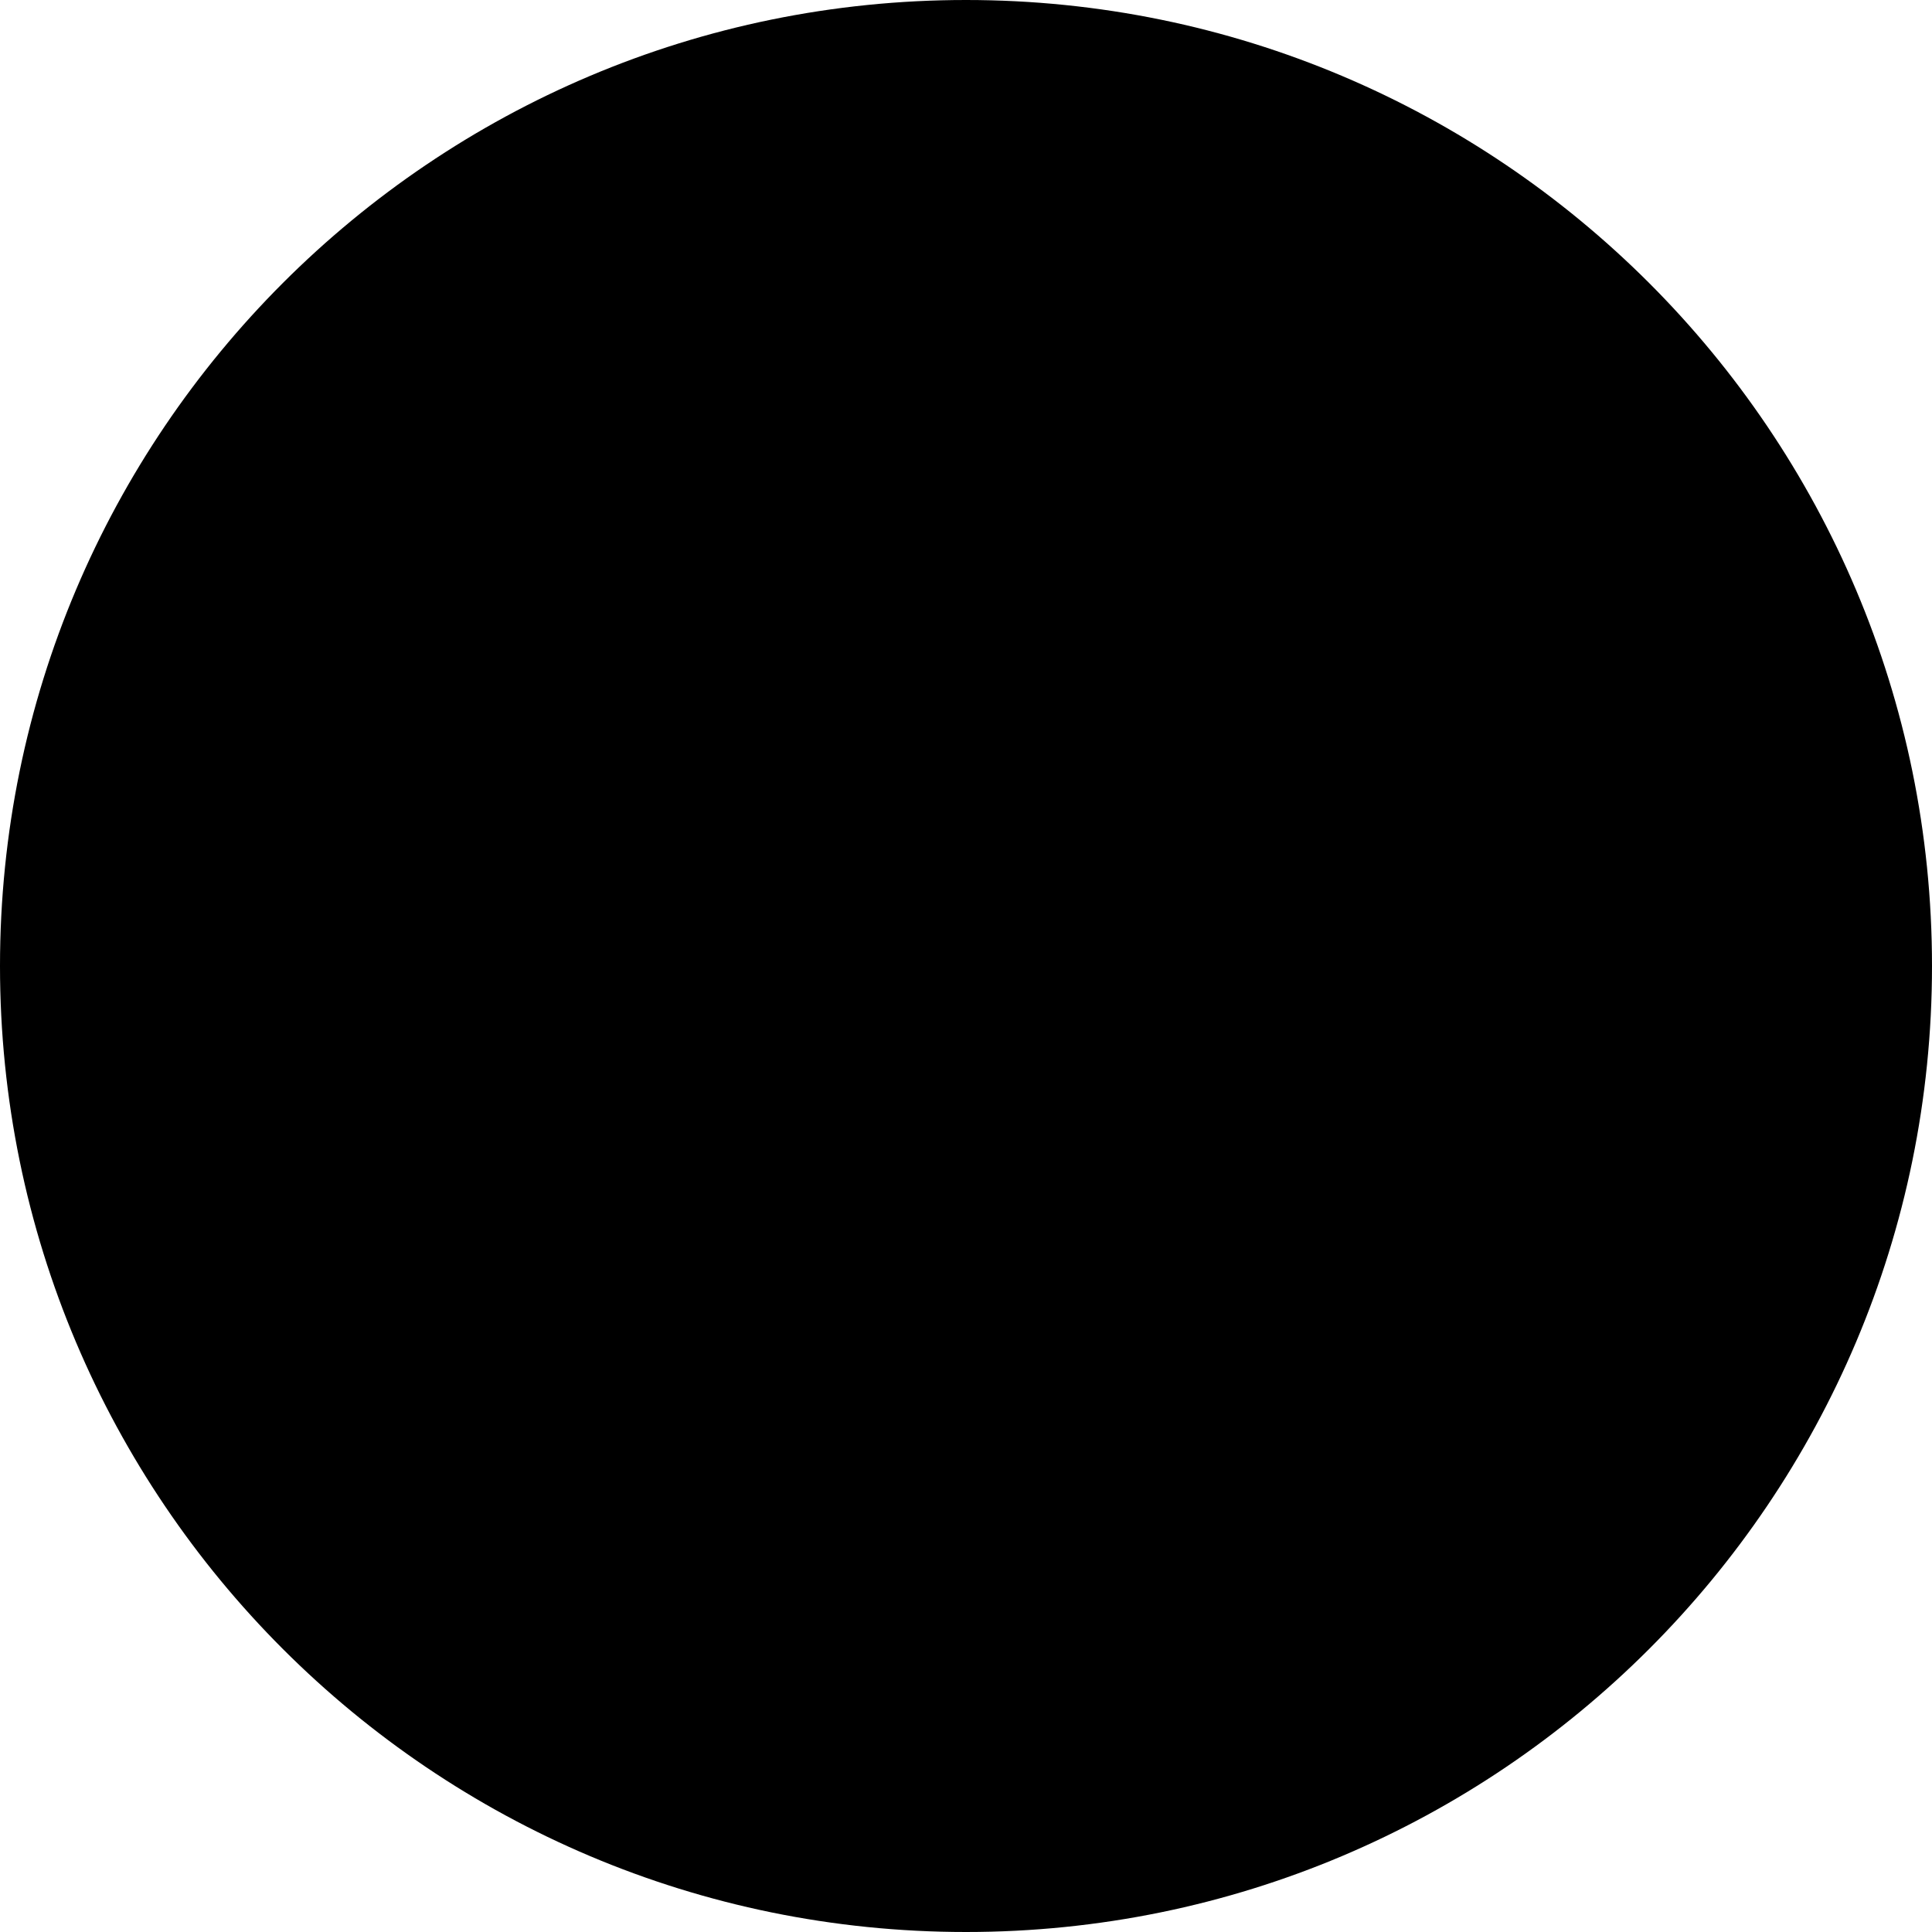
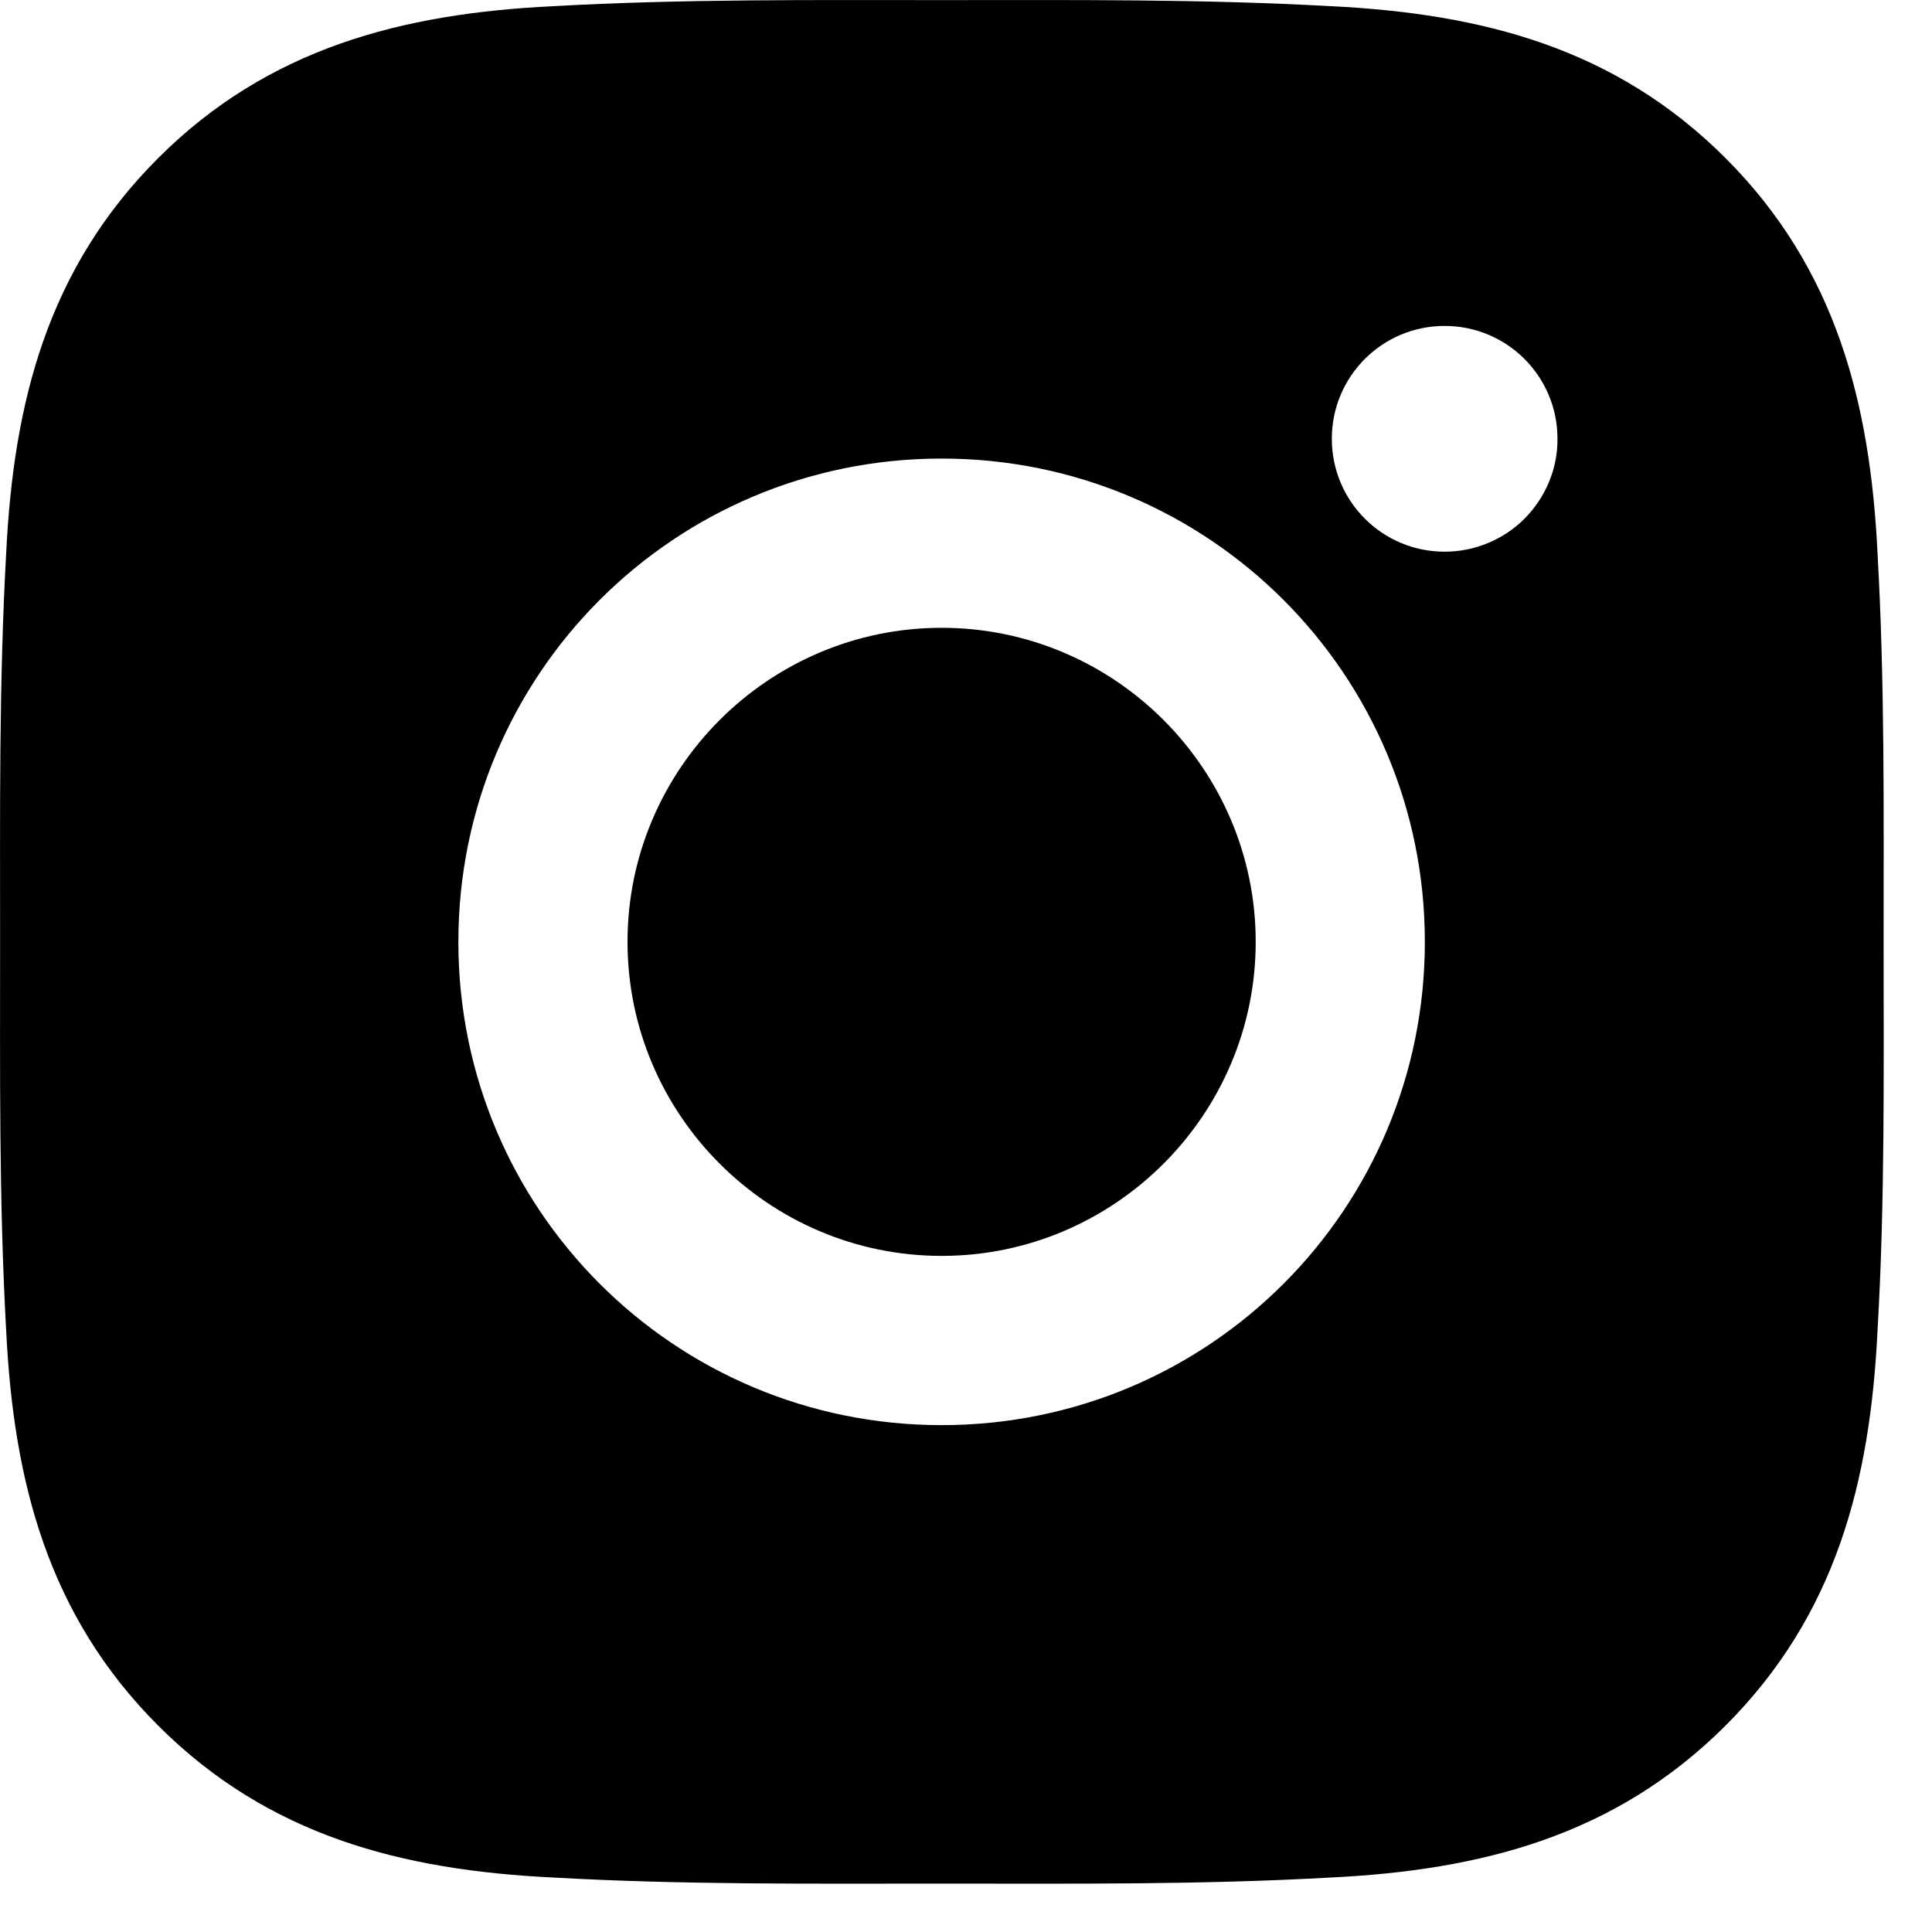
- <svg xmlns="http://www.w3.org/2000/svg" width="39" height="39" viewBox="0 0 39 39">
-   <circle cx="19.5" cy="19.5" r="19.5" fill="inherit" />
-   <path d="M19.748 16.499C17.957 16.499 16.496 17.96 16.496 19.75C16.496 21.54 17.957 23.001 19.748 23.001C21.538 23.001 22.999 21.54 22.999 19.75C22.999 17.96 21.538 16.499 19.748 16.499ZM29.499 19.75C29.499 18.404 29.512 17.069 29.436 15.725C29.36 14.164 29.004 12.779 27.863 11.637C26.719 10.493 25.336 10.14 23.775 10.064C22.428 9.989 21.094 10.001 19.75 10.001C18.404 10.001 17.069 9.989 15.725 10.064C14.164 10.14 12.779 10.496 11.637 11.637C10.493 12.781 10.14 14.164 10.064 15.725C9.989 17.072 10.001 18.406 10.001 19.75C10.001 21.094 9.989 22.431 10.064 23.775C10.14 25.336 10.496 26.721 11.637 27.863C12.781 29.007 14.164 29.36 15.725 29.436C17.072 29.512 18.406 29.499 19.75 29.499C21.096 29.499 22.431 29.512 23.775 29.436C25.336 29.36 26.721 29.004 27.863 27.863C29.007 26.719 29.36 25.336 29.436 23.775C29.514 22.431 29.499 21.096 29.499 19.75ZM19.748 24.753C16.979 24.753 14.745 22.518 14.745 19.75C14.745 16.982 16.979 14.747 19.748 14.747C22.516 14.747 24.75 16.982 24.75 19.75C24.75 22.518 22.516 24.753 19.748 24.753ZM24.955 15.711C24.309 15.711 23.787 15.189 23.787 14.542C23.787 13.896 24.309 13.374 24.955 13.374C25.602 13.374 26.123 13.896 26.123 14.542C26.124 14.696 26.094 14.848 26.035 14.99C25.976 15.132 25.89 15.261 25.782 15.369C25.673 15.477 25.544 15.564 25.402 15.622C25.261 15.681 25.109 15.711 24.955 15.711Z" fill="inherit" />
+ <svg xmlns="http://www.w3.org/2000/svg" width="20" height="20" viewBox="0 0 20 20">
+   <path d="M9.748 6.499C7.957 6.499 6.496 7.96 6.496 9.75C6.496 11.54 7.957 13.001 9.748 13.001C11.538 13.001 12.999 11.54 12.999 9.75C12.999 7.96 11.538 6.499 9.748 6.499ZM19.499 9.75C19.499 8.404 19.512 7.069 19.436 5.725C19.36 4.164 19.004 2.779 17.863 1.637C16.719 0.493 15.336 0.14 13.775 0.064C12.428 -0.011 11.094 0.001 9.75 0.001C8.404 0.001 7.069 -0.011 5.725 0.064C4.164 0.14 2.779 0.496 1.637 1.637C0.493 2.781 0.14 4.164 0.064 5.725C-0.011 7.072 0.001 8.406 0.001 9.75C0.001 11.094 -0.011 12.431 0.064 13.775C0.14 15.336 0.496 16.721 1.637 17.863C2.781 19.007 4.164 19.36 5.725 19.436C7.072 19.512 8.406 19.499 9.75 19.499C11.096 19.499 12.431 19.512 13.775 19.436C15.336 19.36 16.721 19.004 17.863 17.863C19.007 16.719 19.36 15.336 19.436 13.775C19.514 12.431 19.499 11.096 19.499 9.75ZM9.748 14.753C6.979 14.753 4.745 12.518 4.745 9.75C4.745 6.982 6.979 4.747 9.748 4.747C12.516 4.747 14.75 6.982 14.75 9.75C14.75 12.518 12.516 14.753 9.748 14.753ZM14.955 5.711C14.309 5.711 13.787 5.189 13.787 4.542C13.787 3.896 14.309 3.374 14.955 3.374C15.601 3.374 16.123 3.896 16.123 4.542C16.124 4.696 16.094 4.848 16.035 4.99C15.976 5.132 15.89 5.26 15.782 5.369C15.673 5.478 15.544 5.564 15.402 5.622C15.261 5.681 15.109 5.711 14.955 5.711Z" />
</svg>
